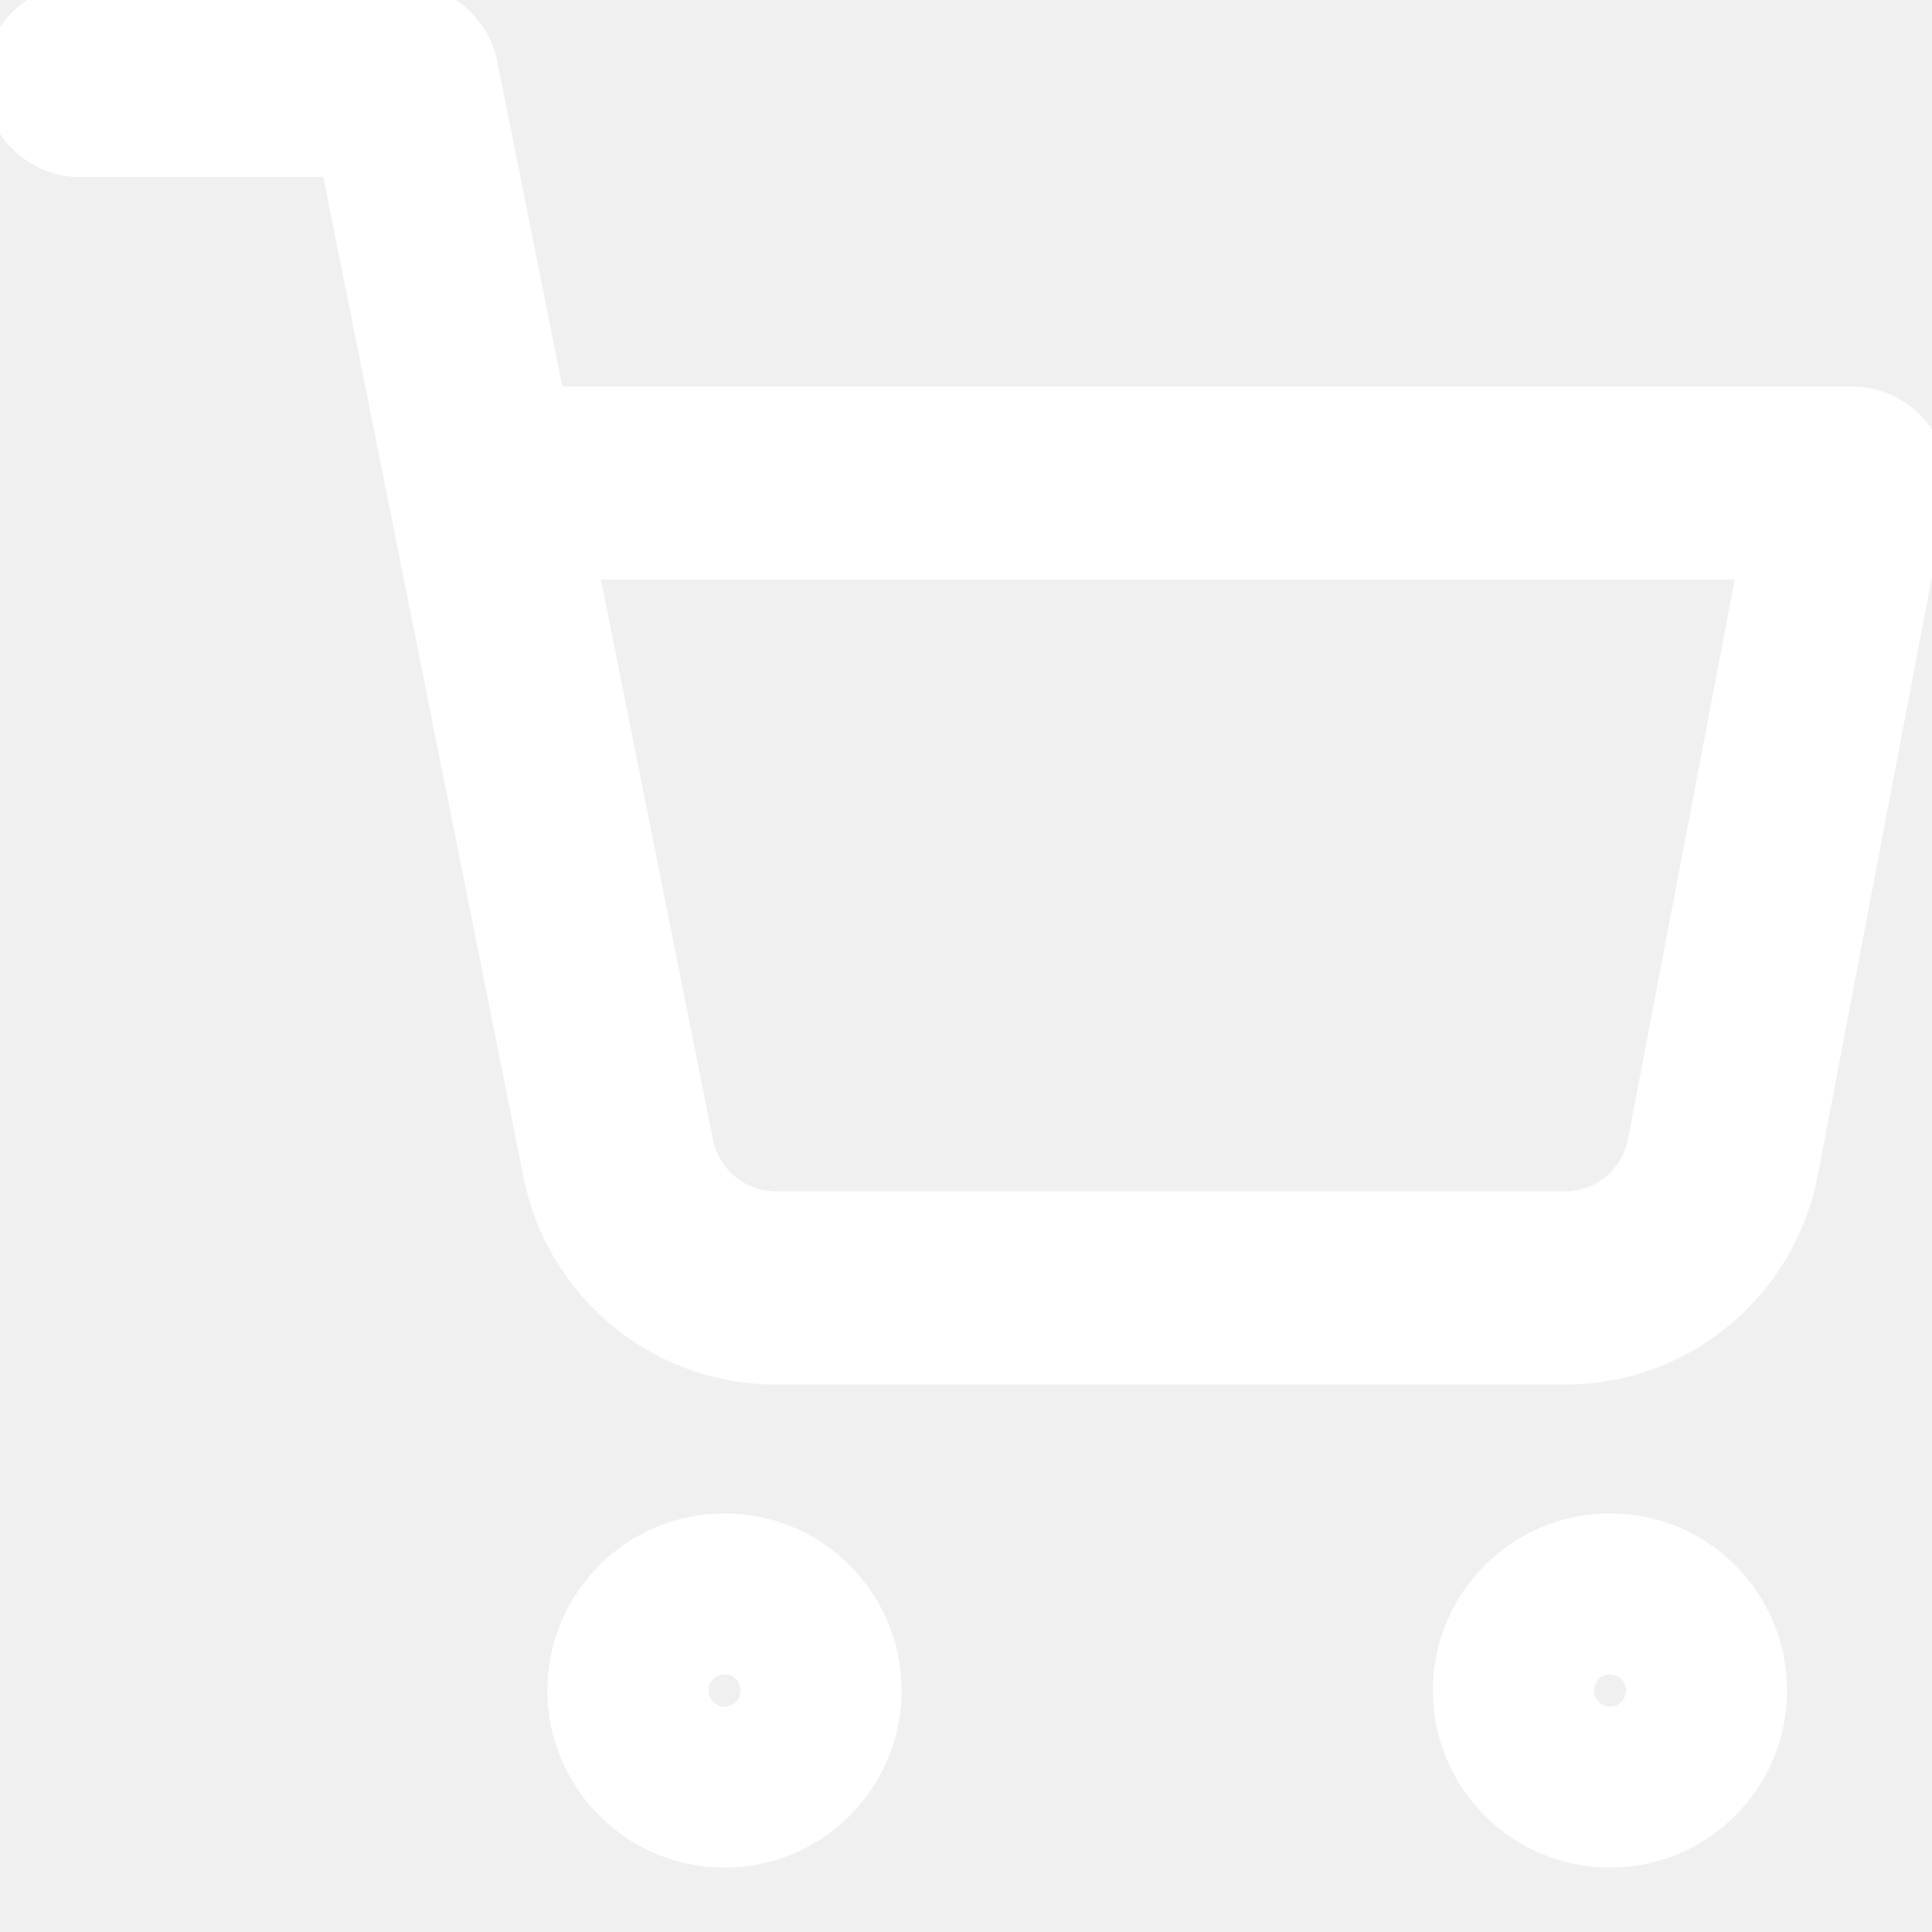
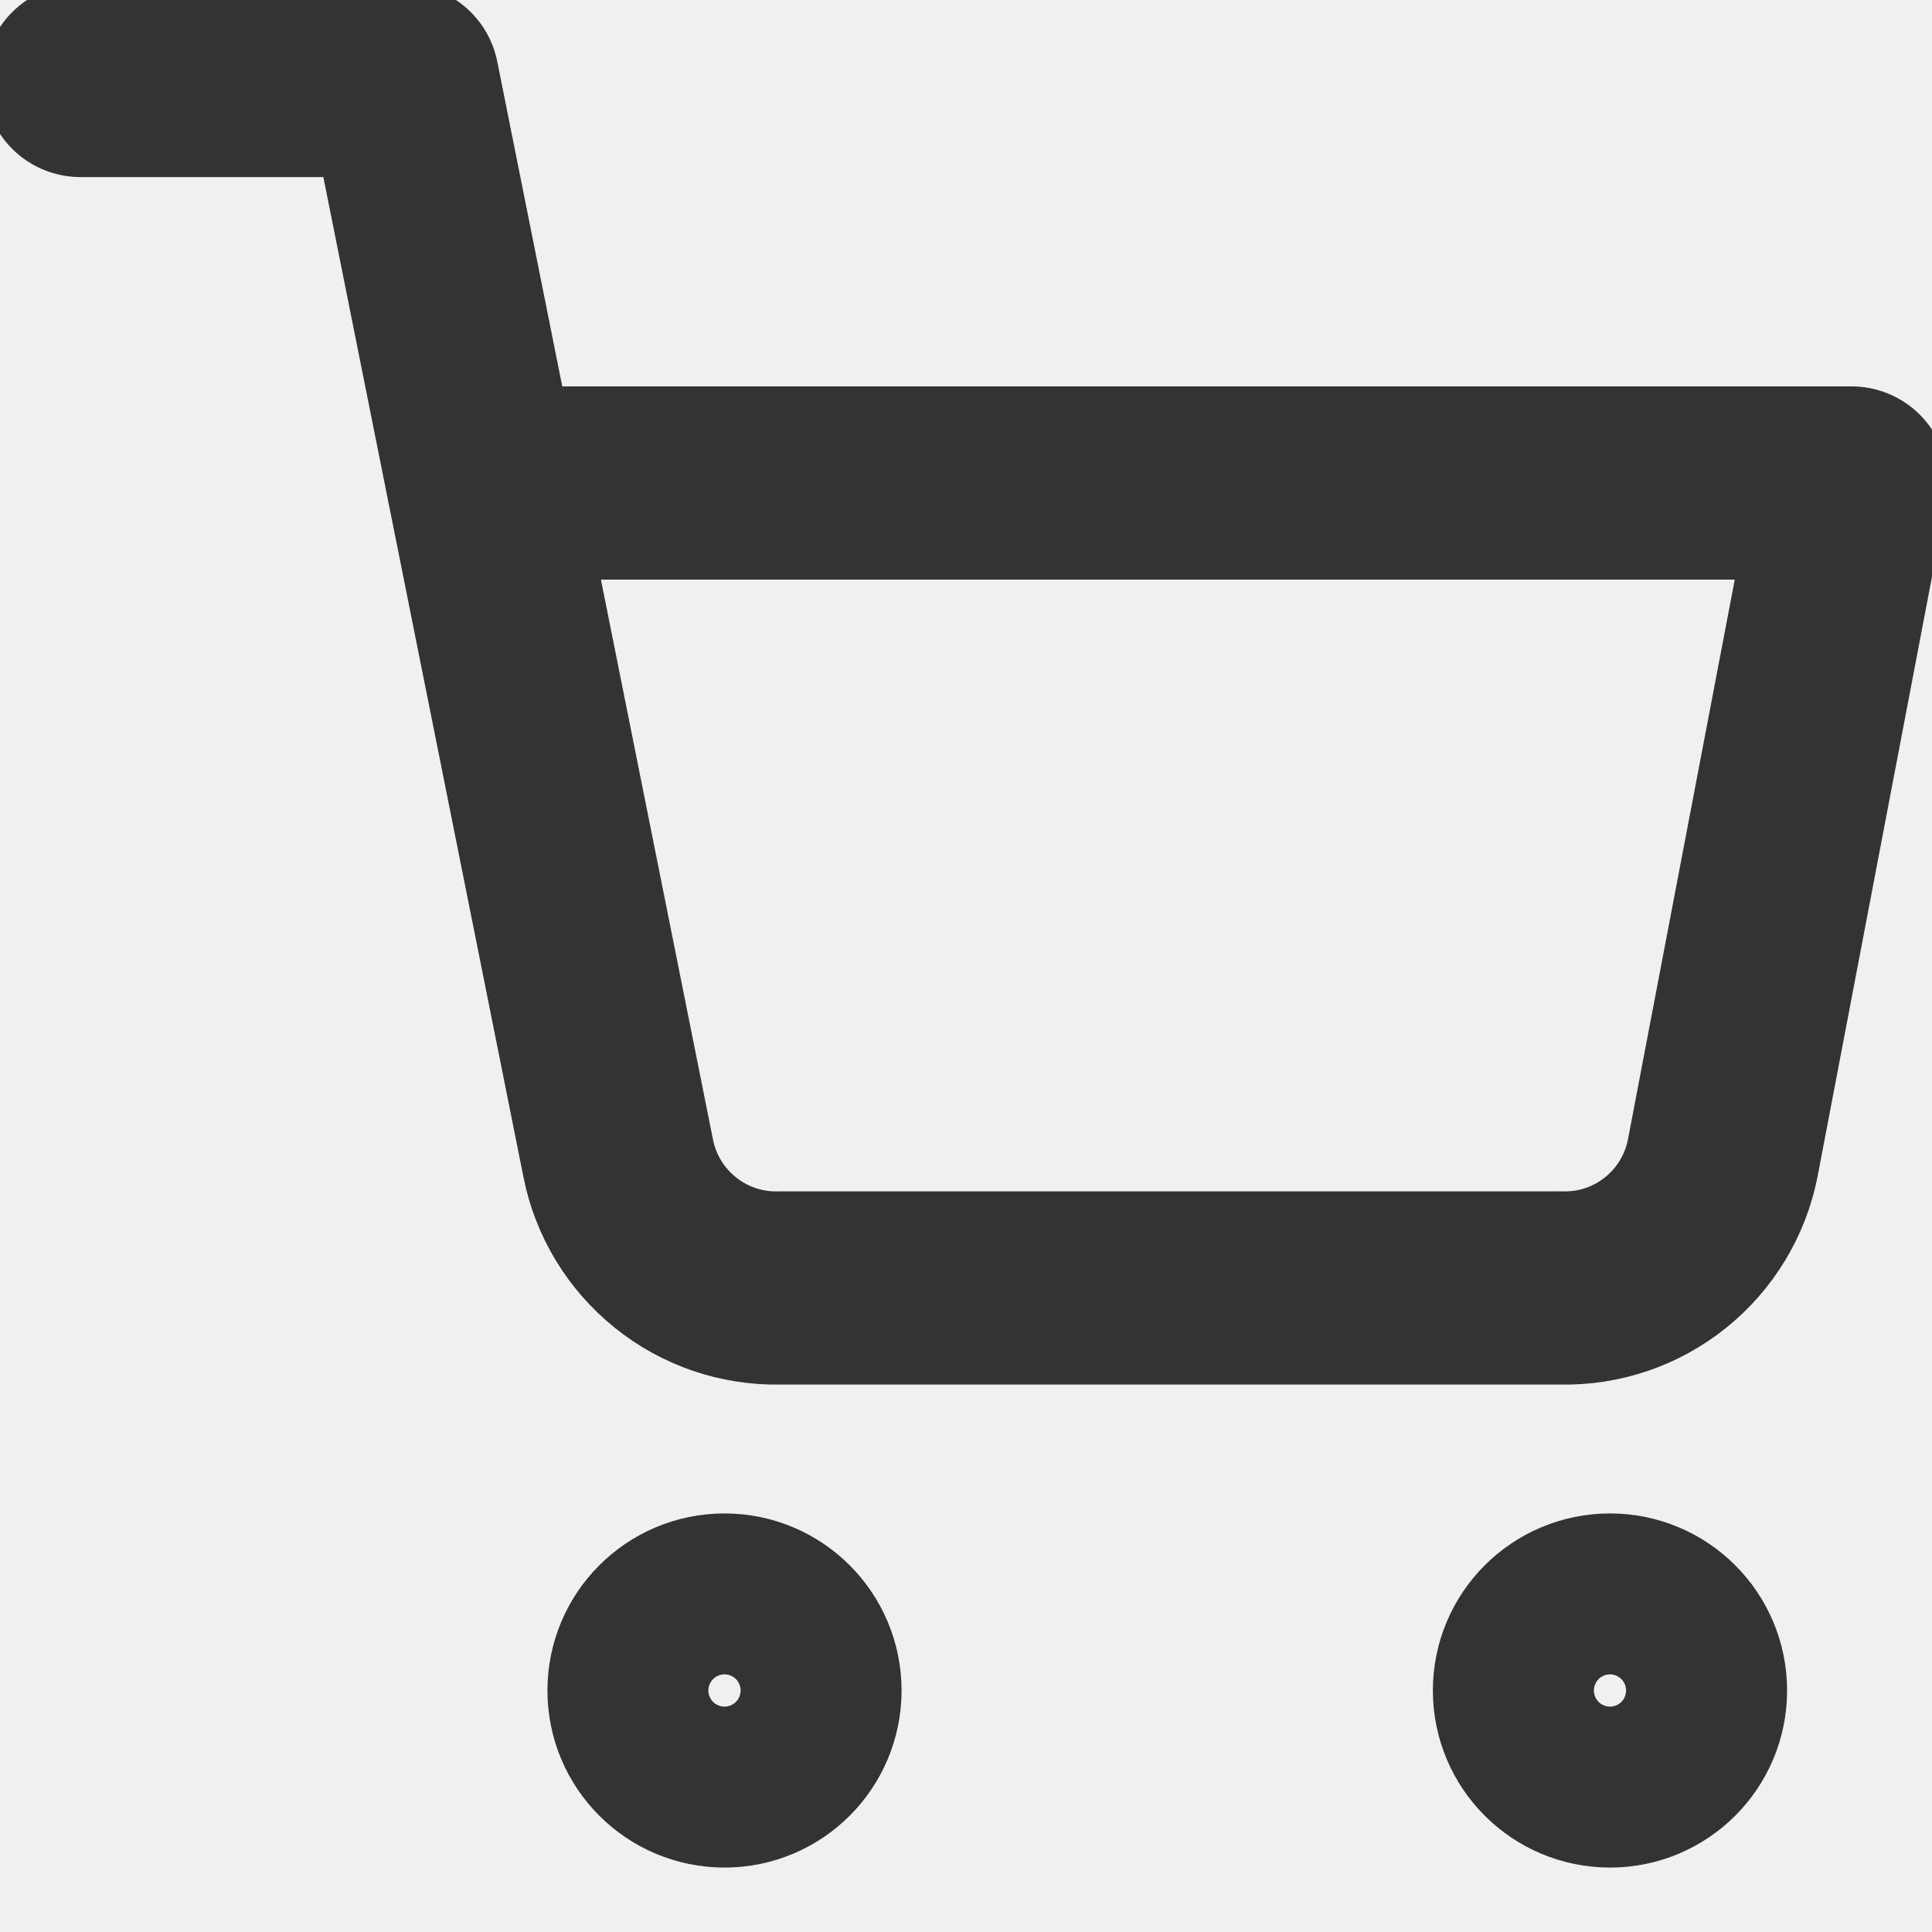
<svg xmlns="http://www.w3.org/2000/svg" width="20" height="20" viewBox="0 0 20 20" fill="none">
  <g clip-path="url(#clip0_0_102)">
-     <path d="M7.5 18.333C7.96 18.333 8.333 17.96 8.333 17.5C8.333 17.04 7.96 16.667 7.5 16.667C7.04 16.667 6.667 17.04 6.667 17.5C6.667 17.96 7.04 18.333 7.5 18.333Z" stroke="white" stroke-width="2" stroke-linecap="round" stroke-linejoin="round" />
-     <path d="M16.667 18.333C17.127 18.333 17.5 17.96 17.5 17.5C17.5 17.04 17.127 16.667 16.667 16.667C16.206 16.667 15.833 17.04 15.833 17.5C15.833 17.96 16.206 18.333 16.667 18.333Z" stroke="white" stroke-width="2" stroke-linecap="round" stroke-linejoin="round" />
-     <path d="M0.833 0.833H4.167L6.4 11.992C6.476 12.375 6.685 12.72 6.99 12.965C7.294 13.211 7.676 13.341 8.067 13.333H16.167C16.558 13.341 16.939 13.211 17.244 12.965C17.548 12.72 17.757 12.375 17.833 11.992L19.167 5H5" stroke="white" stroke-width="2" stroke-linecap="round" stroke-linejoin="round" />
+     <path d="M7.5 18.333C7.96 18.333 8.333 17.96 8.333 17.5C8.333 17.04 7.96 16.667 7.5 16.667C7.04 16.667 6.667 17.04 6.667 17.5C6.667 17.96 7.04 18.333 7.5 18.333Z" stroke="#333333" stroke-width="2" stroke-linecap="round" stroke-linejoin="round" />
+     <path d="M16.667 18.333C17.127 18.333 17.5 17.96 17.5 17.5C17.5 17.04 17.127 16.667 16.667 16.667C16.206 16.667 15.833 17.04 15.833 17.5C15.833 17.96 16.206 18.333 16.667 18.333Z" stroke="#333333" stroke-width="2" stroke-linecap="round" stroke-linejoin="round" />
+     <path d="M0.833 0.833H4.167L6.4 11.992C6.476 12.375 6.685 12.72 6.99 12.965C7.294 13.211 7.676 13.341 8.067 13.333H16.167C16.558 13.341 16.939 13.211 17.244 12.965C17.548 12.72 17.757 12.375 17.833 11.992L19.167 5H5" stroke="#333333" stroke-width="2" stroke-linecap="round" stroke-linejoin="round" />
  </g>
  <defs>
    <clipPath id="clip0_0_102">
      <rect width="20" height="20" fill="white" />
    </clipPath>
  </defs>
</svg>
